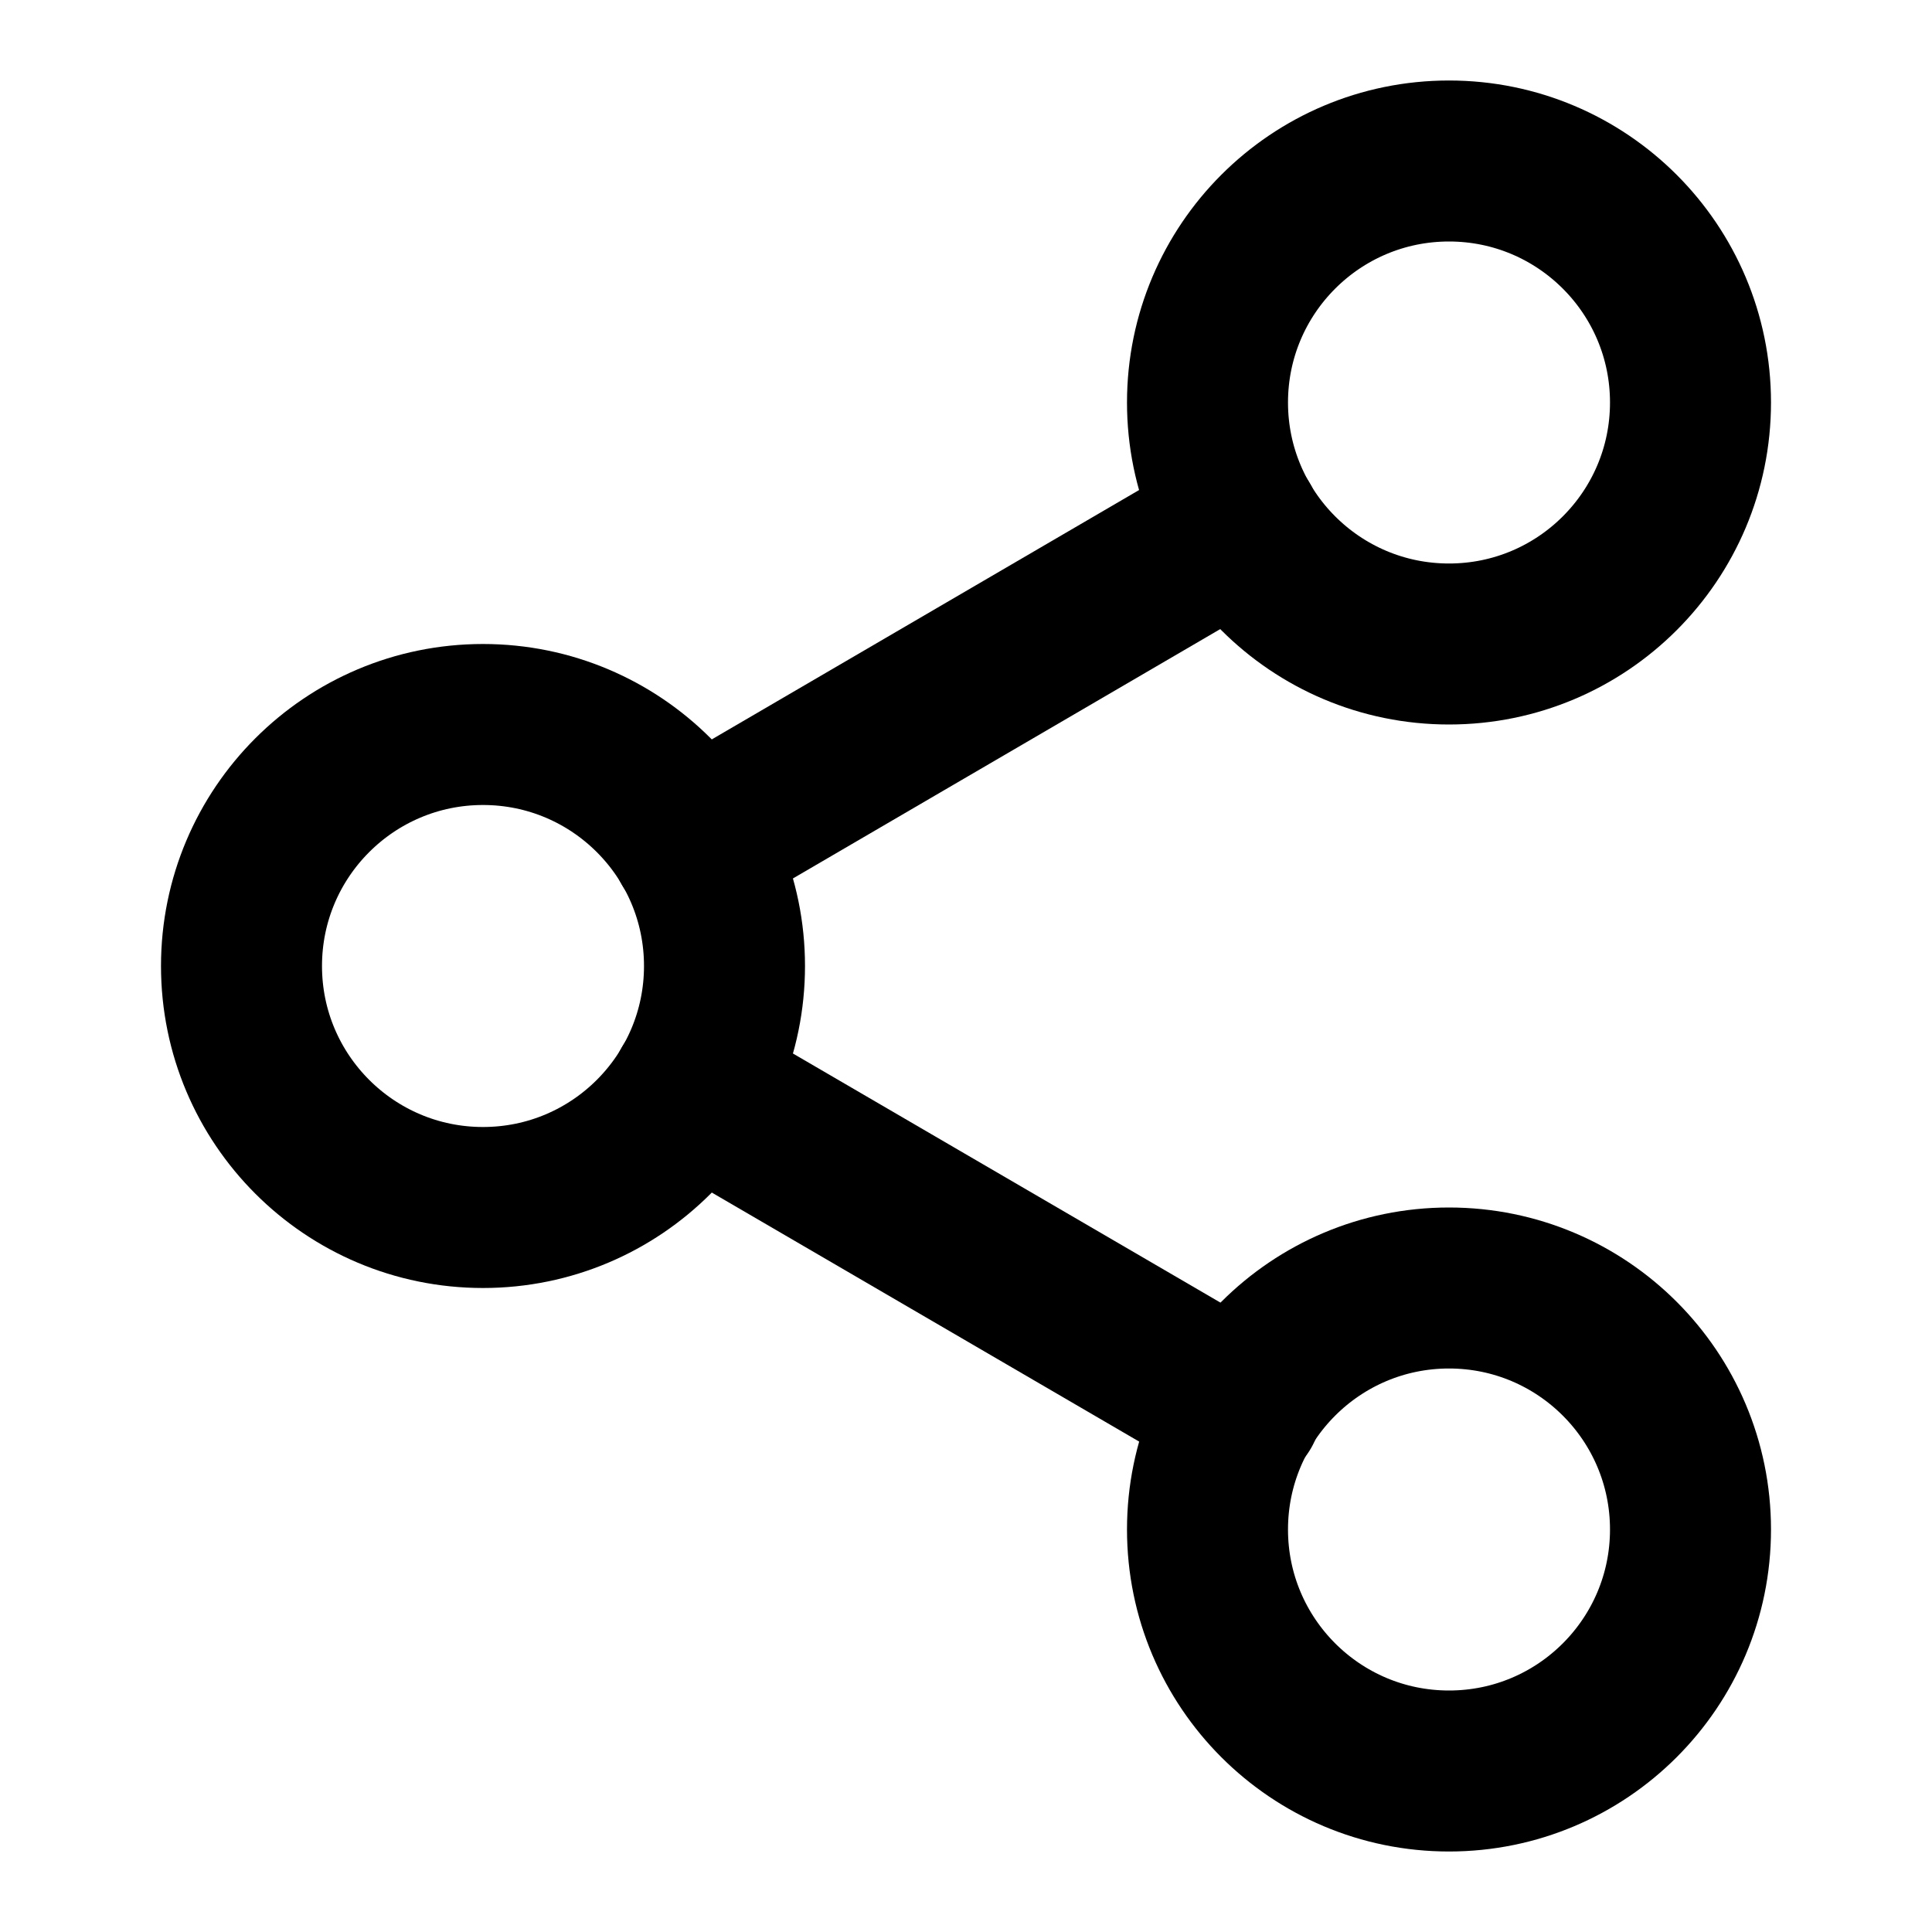
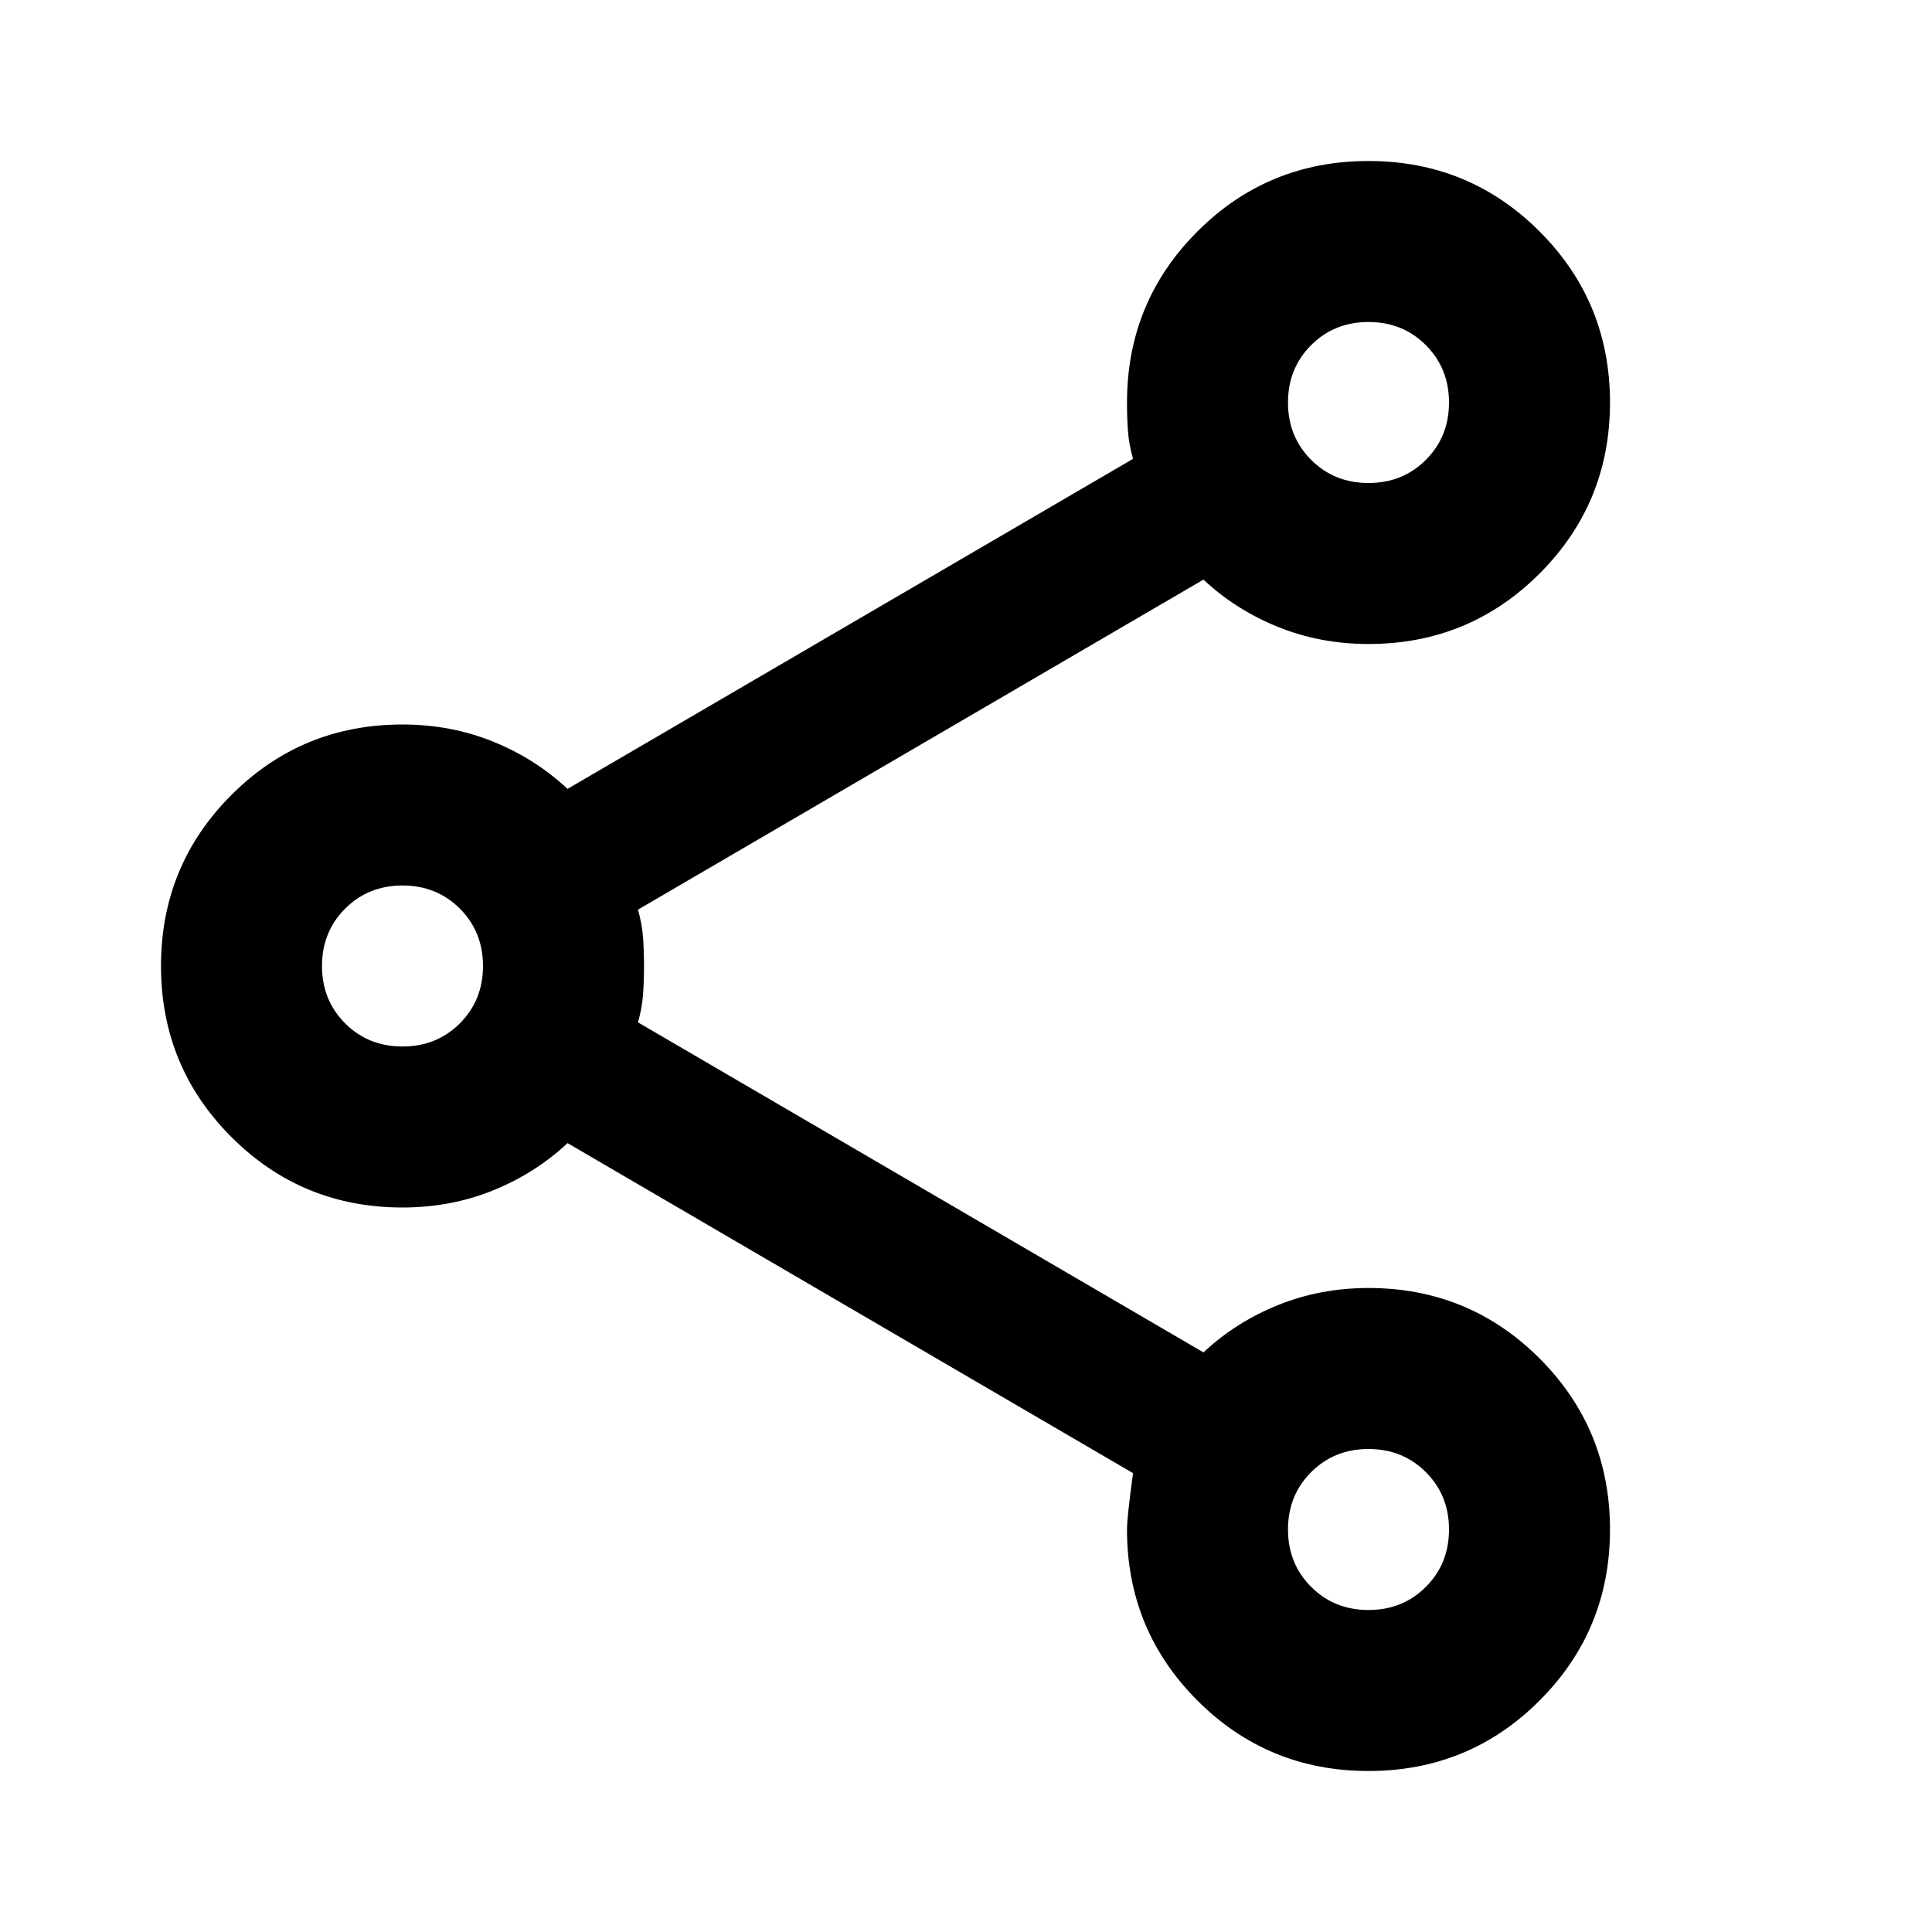
- <svg viewBox="0 0 24 24" fill="none" stroke="currentColor" stroke-width="2" stroke-linecap="round" stroke-linejoin="round">
-   <circle cx="18" cy="5" r="3" />
-   <circle cx="6" cy="12" r="3" />
-   <circle cx="18" cy="19" r="3" />
-   <line x1="8.59" y1="13.51" x2="15.42" y2="17.49" />
-   <line x1="15.41" y1="6.51" x2="8.59" y2="10.49" />
+ <svg xmlns="http://www.w3.org/2000/svg" height="24" viewBox="0 -960 960 960" width="24">
+   <path d="M680-80q-50 0-85-35t-35-85q0-6 3-28L282-392q-16 15-37 23.5t-45 8.5q-50 0-85-35t-35-85q0-50 35-85t85-35q24 0 45 8.5t37 23.5l281-164q-2-7-2.5-13.5T560-760q0-50 35-85t85-35q50 0 85 35t35 85q0 50-35 85t-85 35q-24 0-45-8.5T598-672L317-508q2 7 2.5 13.5t.5 14.5q0 8-.5 14.5T317-452l281 164q16-15 37-23.5t45-8.5q50 0 85 35t35 85q0 50-35 85t-85 35Zm0-80q17 0 28.5-11.5T720-200q0-17-11.5-28.5T680-240q-17 0-28.5 11.5T640-200q0 17 11.5 28.5T680-160ZM200-440q17 0 28.5-11.5T240-480q0-17-11.5-28.5T200-520q-17 0-28.5 11.5T160-480q0 17 11.5 28.5T200-440Zm508.5-291.5Q720-743 720-760t-11.5-28.5Q697-800 680-800t-28.5 11.5Q640-777 640-760t11.5 28.5Q663-720 680-720t28.5-11.5ZM680-200ZM200-480Zm480-280Z" />
</svg>
